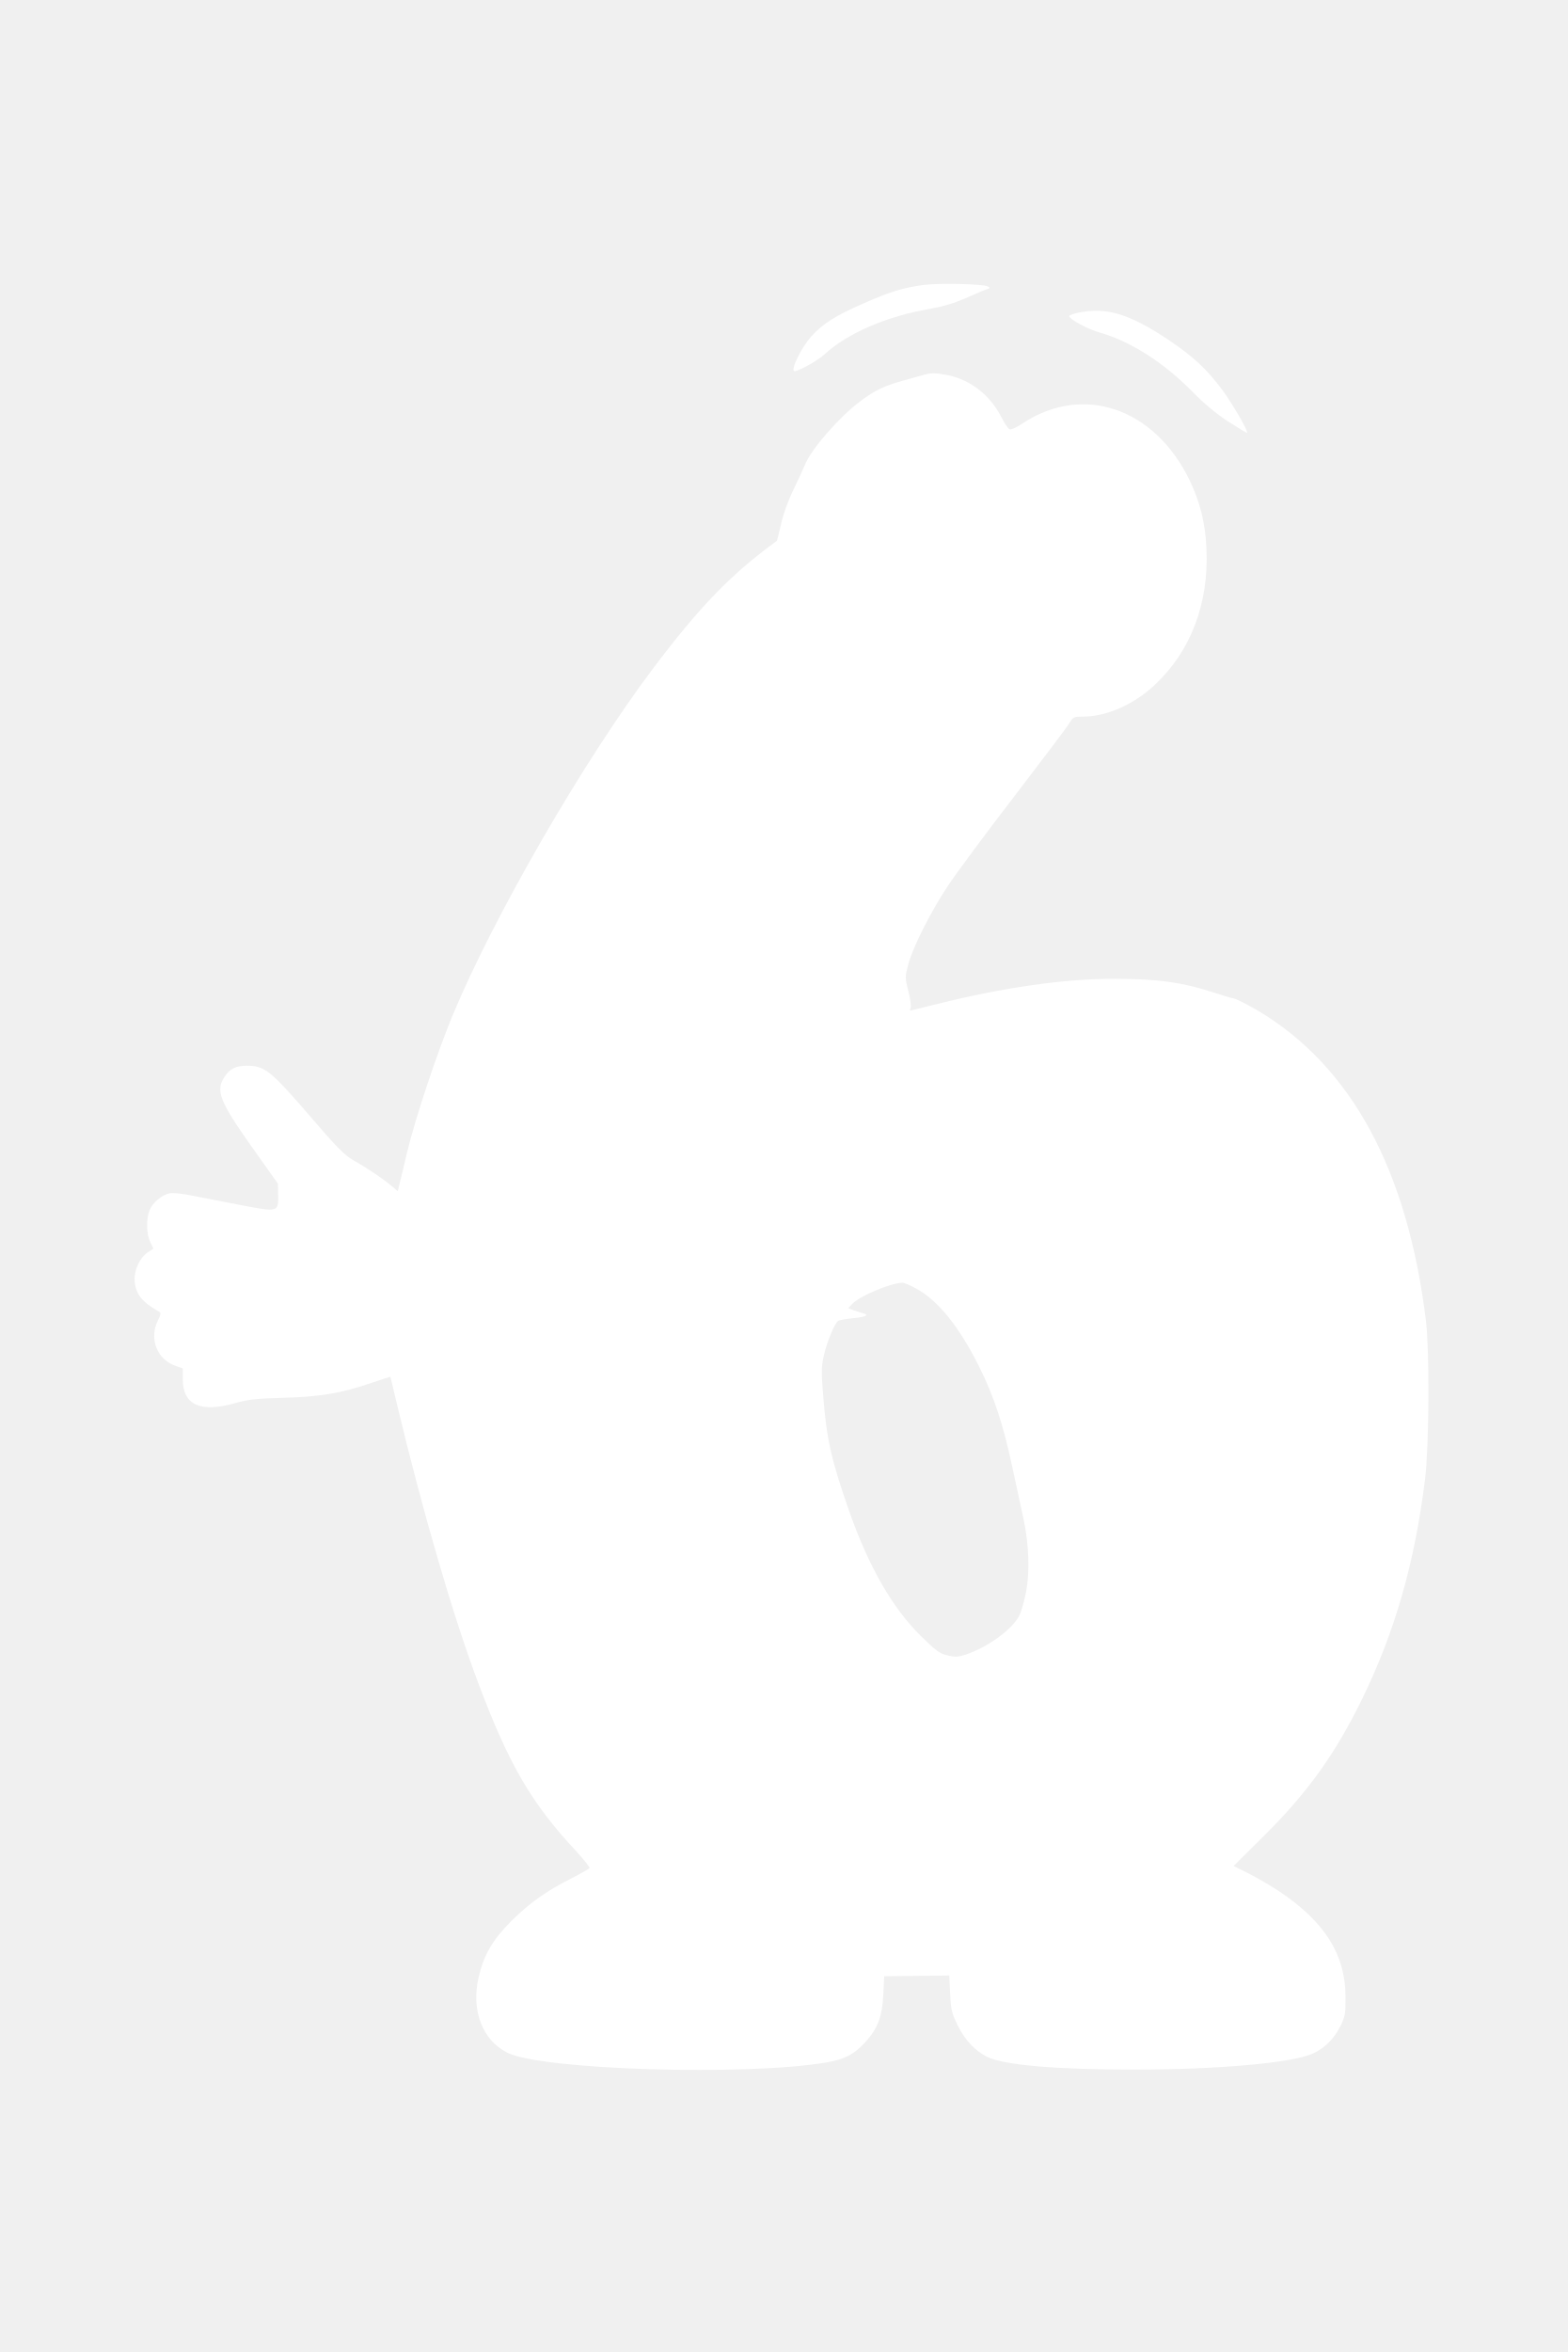
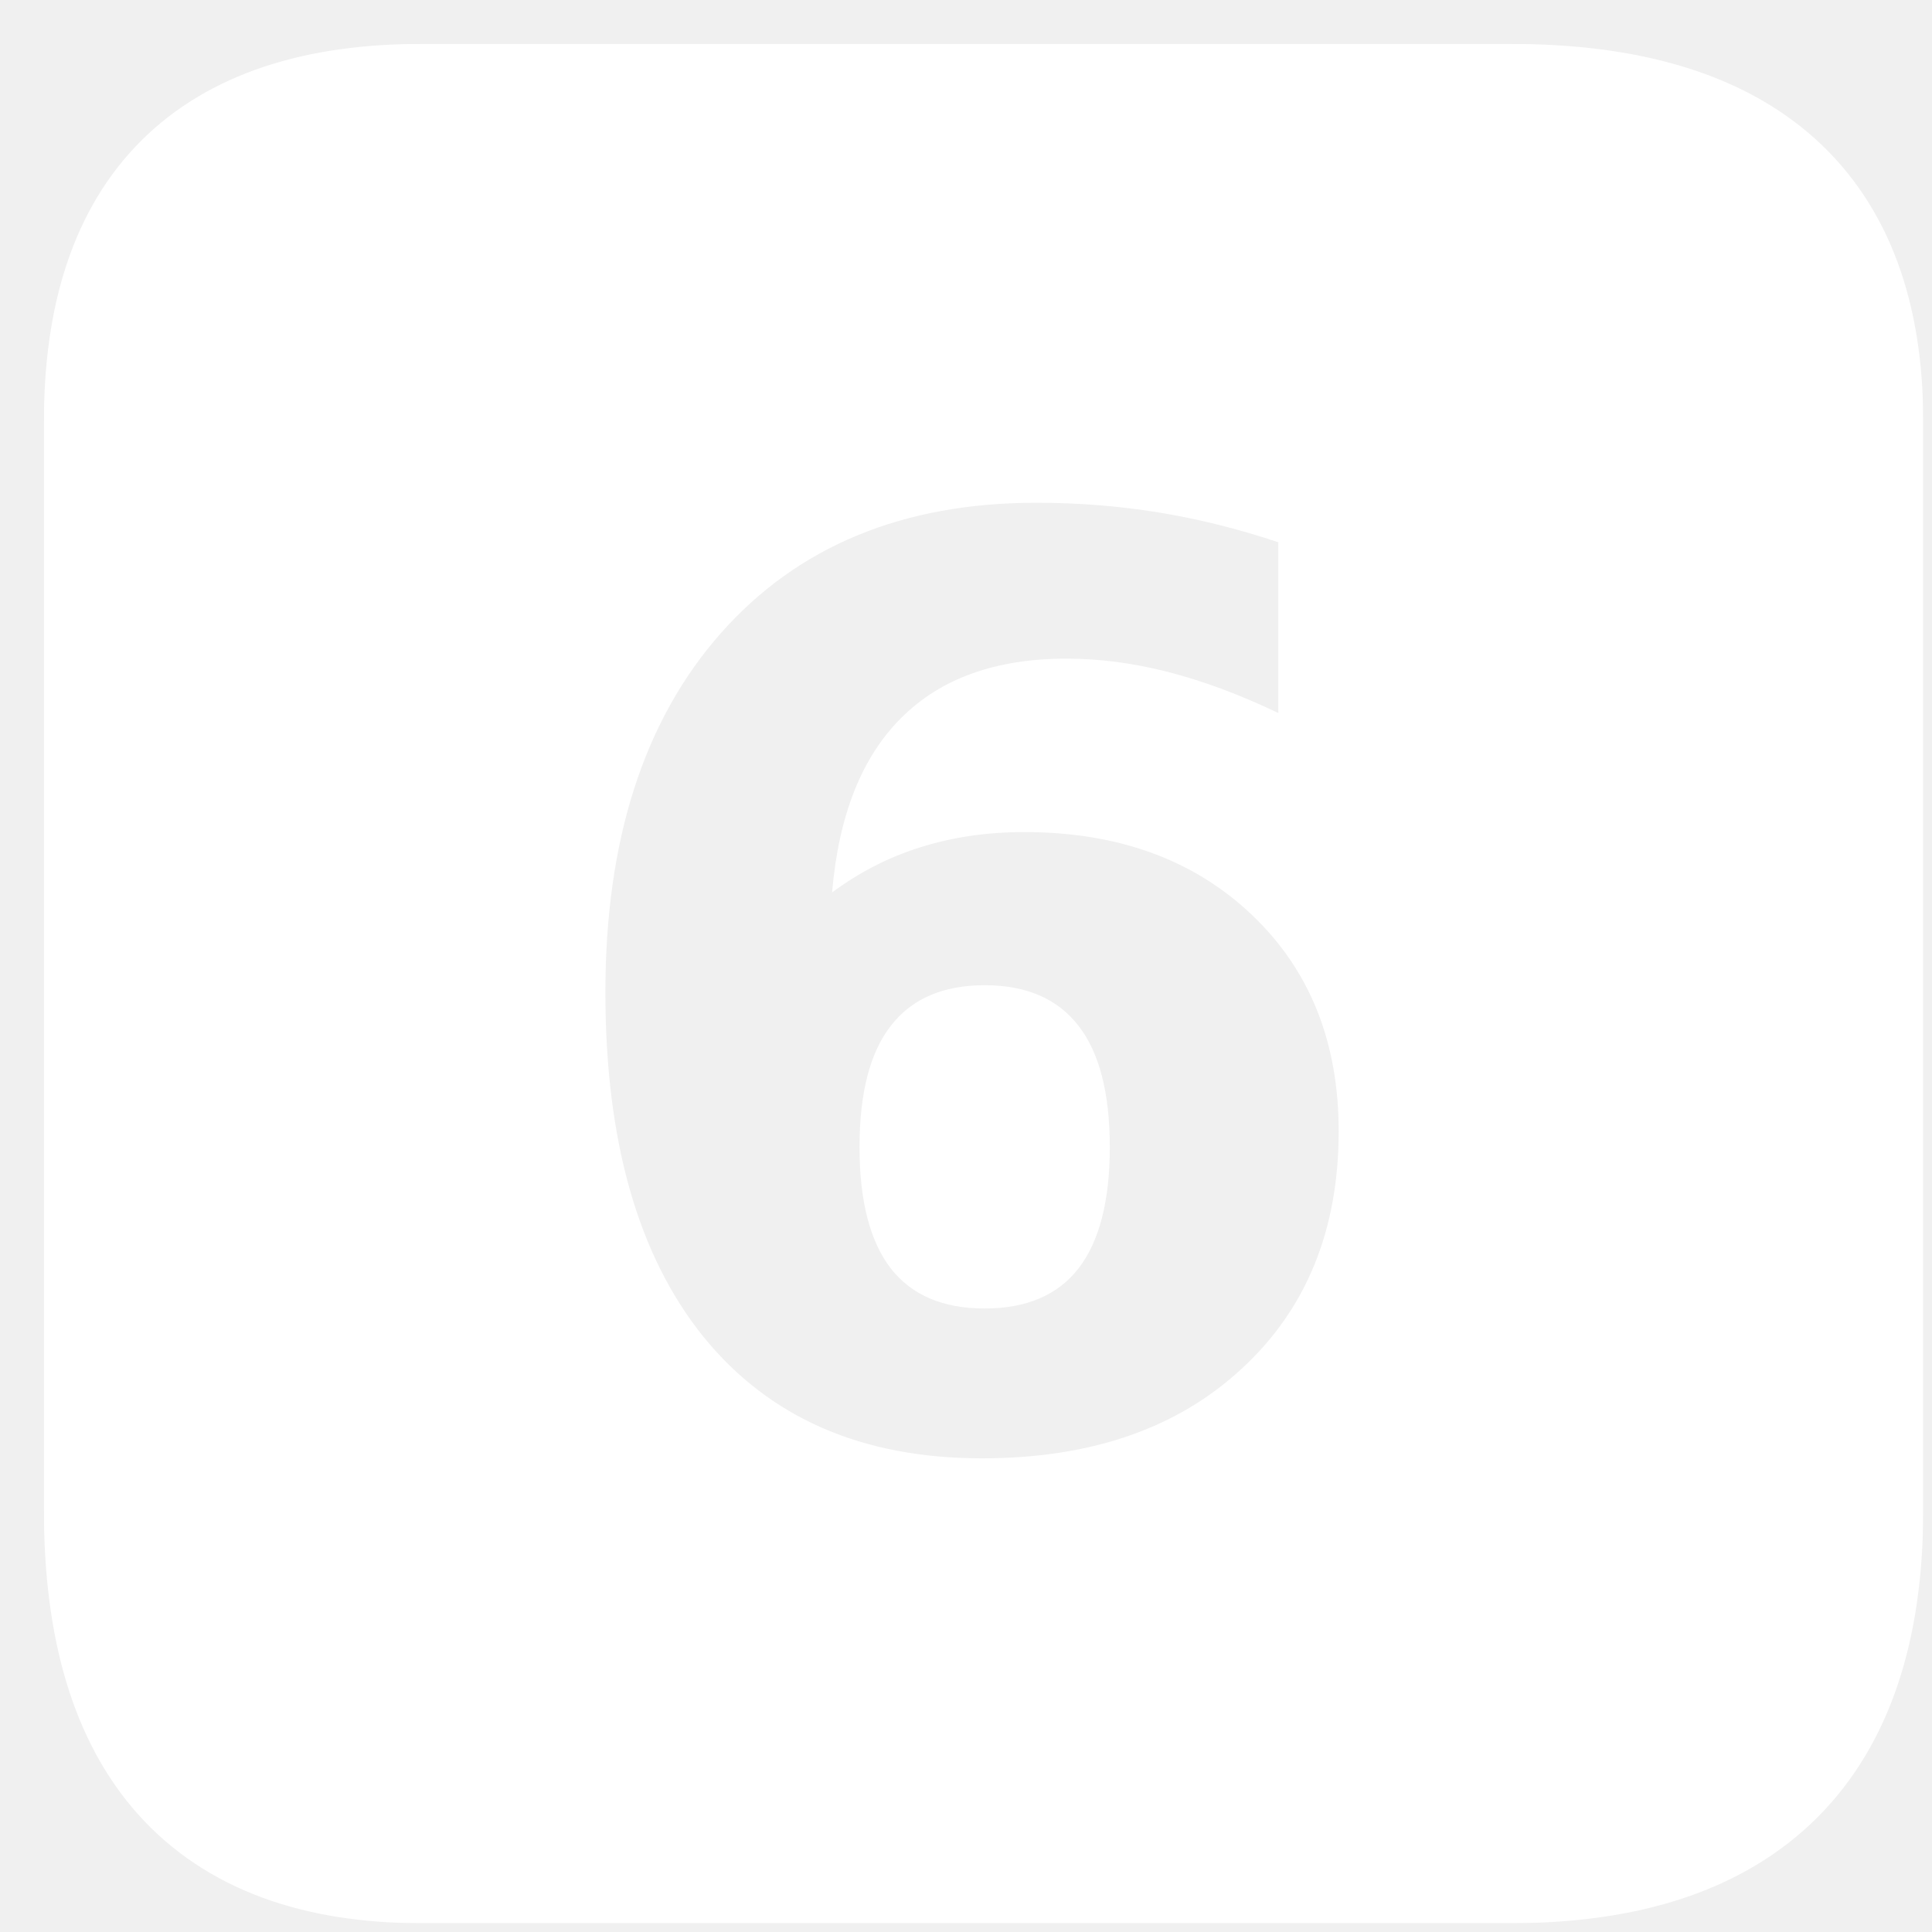
- <svg xmlns="http://www.w3.org/2000/svg" version="1.0" width="853pt" height="1280pt" viewBox="0 0 853 1280" preserveAspectRatio="xMidYMid meet">
-   <g transform="translate(0,1280) scale(0.1,-0.1)" fill="#ffffff" stroke="none">
-     <path d="M5026 11249 c-111 -15 -180 -36 -325 -100 -154 -67 -223 -111 -285 -180 -55 -61 -117 -189 -91 -189 22 0 127 58 161 90 127 117 340 209 575 249 73 13 133 31 195 58 49 22 100 44 113 48 20 6 22 9 8 16 -23 14 -272 19 -351 8z" />
-     <path d="M5868 11098 c-27 -6 -48 -14 -48 -18 0 -17 101 -72 167 -90 170 -49 348 -163 507 -325 58 -60 127 -117 191 -159 55 -35 101 -63 103 -61 8 8 -81 160 -134 232 -85 114 -159 183 -293 273 -215 143 -338 180 -493 148z" />
-     <path d="M5025 10759 c-16 -4 -68 -19 -115 -32 -101 -29 -145 -50 -225 -109 -116 -86 -272 -265 -304 -349 -8 -19 -35 -79 -62 -134 -30 -61 -56 -135 -68 -189 -11 -48 -21 -89 -23 -90 -247 -179 -420 -358 -671 -691 -380 -504 -867 -1348 -1093 -1890 -87 -210 -204 -562 -249 -750 -19 -82 -39 -163 -43 -179 l-7 -29 -35 30 c-42 36 -134 98 -210 141 -43 24 -90 71 -219 222 -229 266 -259 290 -358 290 -60 0 -91 -16 -120 -59 -51 -76 -29 -133 148 -383 l142 -200 1 -59 c2 -96 0 -96 -195 -59 -90 17 -208 40 -262 51 -59 13 -112 18 -132 15 -43 -8 -94 -50 -111 -93 -19 -45 -17 -131 4 -173 l17 -35 -30 -20 c-45 -30 -77 -100 -72 -157 6 -72 40 -114 134 -167 10 -5 8 -16 -7 -46 -50 -99 -6 -213 95 -248 l40 -14 0 -59 c0 -140 96 -184 285 -130 71 20 116 25 265 29 201 6 313 25 480 82 55 19 100 33 100 32 1 -1 16 -65 34 -142 141 -590 308 -1164 446 -1529 166 -440 286 -647 529 -908 43 -47 77 -89 75 -94 -2 -4 -45 -29 -96 -55 -142 -72 -230 -135 -329 -233 -104 -104 -152 -187 -180 -312 -39 -178 22 -336 157 -405 185 -94 1303 -128 1739 -53 98 17 148 43 209 109 68 74 94 141 99 260 l5 100 177 2 177 2 5 -100 c4 -89 9 -107 42 -173 38 -79 97 -140 162 -171 93 -44 372 -68 799 -68 455 0 858 36 971 87 66 30 120 85 153 155 23 49 26 68 25 156 -1 229 -113 406 -361 572 -48 32 -124 76 -168 98 l-80 40 166 165 c239 237 389 448 534 745 179 368 285 738 342 1195 22 178 25 693 5 860 -100 822 -406 1387 -915 1690 -55 32 -113 62 -130 66 -18 3 -72 20 -122 36 -161 52 -295 71 -525 71 -277 1 -608 -47 -973 -138 -76 -19 -140 -35 -142 -35 -2 0 -2 7 2 16 3 9 -2 50 -13 91 -18 71 -18 77 -1 141 24 94 120 285 216 430 45 68 208 288 362 488 153 200 289 379 300 399 20 33 24 35 73 35 128 0 277 65 391 172 197 184 296 445 282 742 -6 138 -34 253 -92 373 -191 394 -581 526 -910 308 -30 -21 -62 -35 -70 -31 -8 3 -28 33 -45 67 -62 121 -171 205 -299 229 -62 11 -84 11 -126 -1z m-39 -4971 c120 -65 235 -207 345 -428 79 -158 131 -317 179 -543 23 -106 50 -232 61 -282 30 -139 35 -291 14 -400 -10 -49 -26 -106 -36 -126 -38 -76 -171 -173 -293 -214 -42 -13 -58 -14 -99 -4 -41 10 -63 25 -142 103 -157 154 -287 380 -394 686 -97 277 -123 393 -141 635 -10 121 -9 151 5 210 17 76 59 175 78 187 7 4 42 10 80 14 72 7 92 18 52 28 -13 3 -36 11 -51 16 l-27 11 22 23 c40 42 206 113 272 115 8 1 42 -13 75 -31z" />
+ <svg xmlns="http://www.w3.org/2000/svg" enable-background="new 0 0 55 55" height="55px" version="1.1" viewBox="0 0 55 55" width="55px" x="0px" xml:space="preserve" y="0px">
+   <g display="block" id="stock-xo_1_">
+     <defs>
+       <mask id="Mask" maskUnits="userSpaceOnUse" x="0" y="0" width="55" height="55">
+         <path d="M 3 3 L 53 3 L 53 53 L 3 53 z" stroke-width="3.5" fill="white" stroke="white" />
+         <text x="15" y="41" font-size="36" font-family="Bitstream Vera Sans" font-weight="bold" fill="black" stroke="none">6</text>
+       </mask>
+     </defs>
+     <path d="M 3 12 Q 3 3 12 3 L 43 3 Q 53 3 53 12 L 53 43 Q 53 53 43 53 L 12 53 Q 3 53 3 43 z" fill="#FFFFFF" stroke="#FFFFFF" stroke-width="3.5" mask="url(#Mask)" />
  </g>
</svg>
